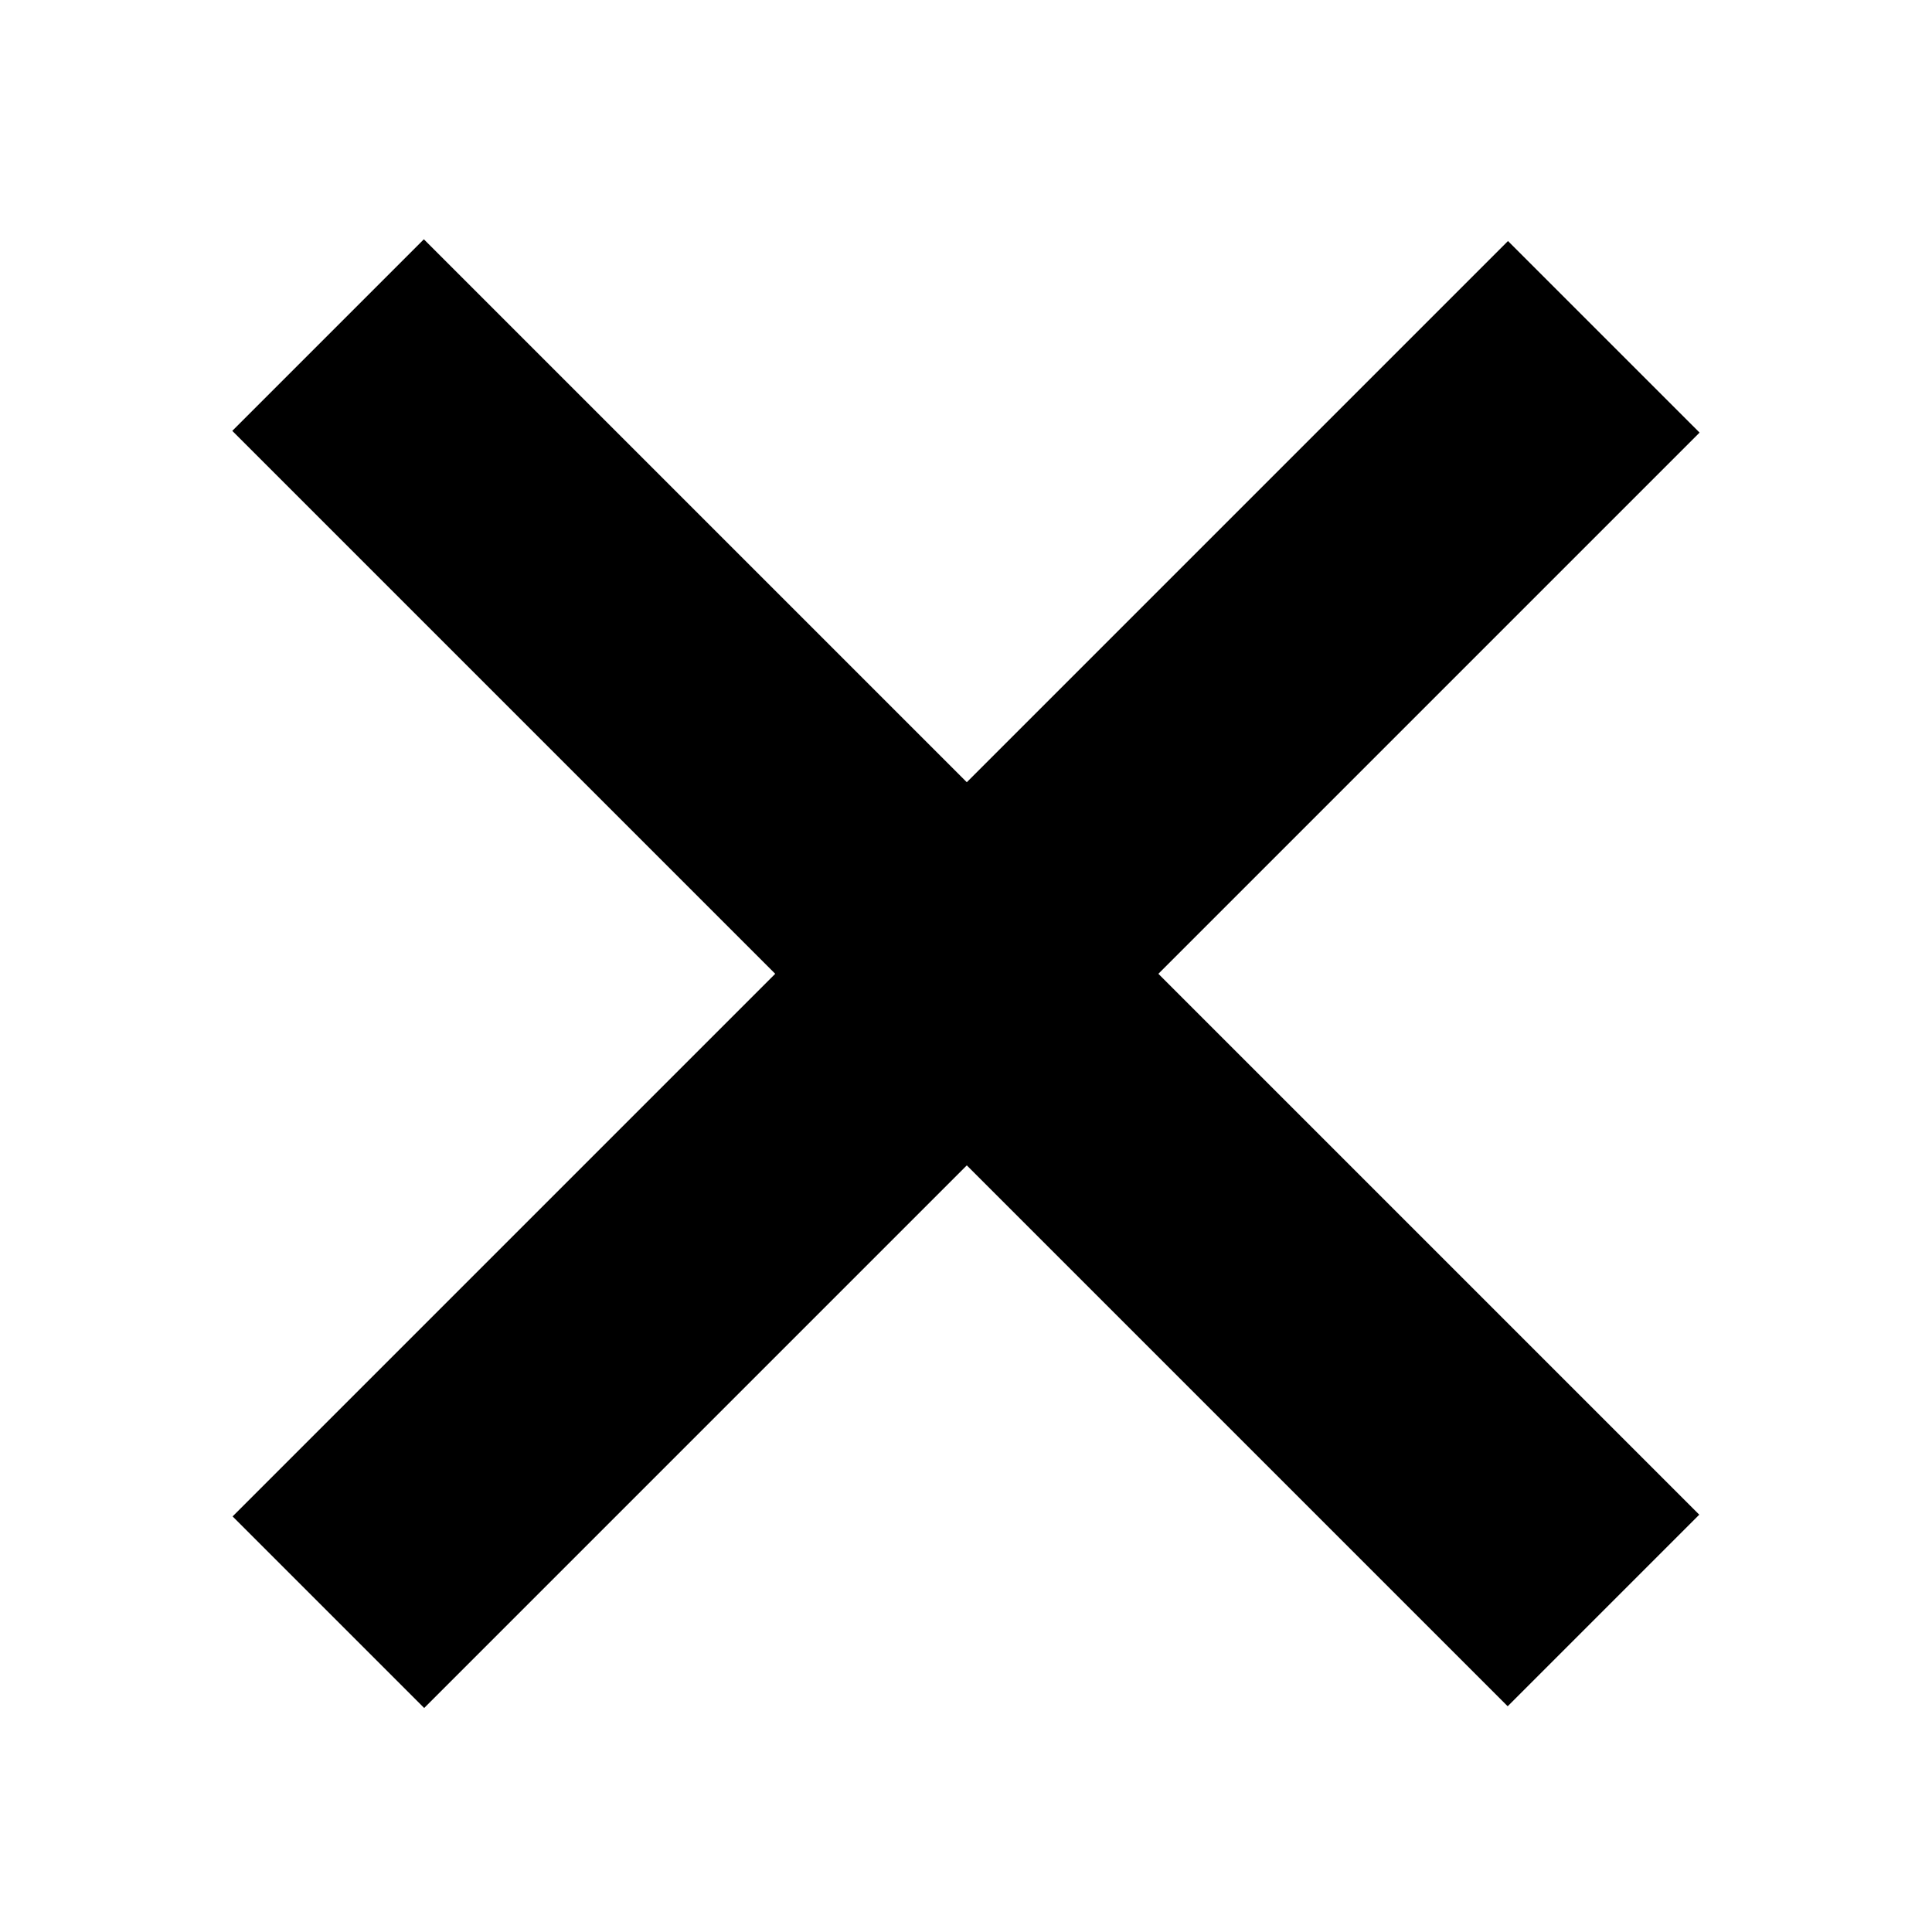
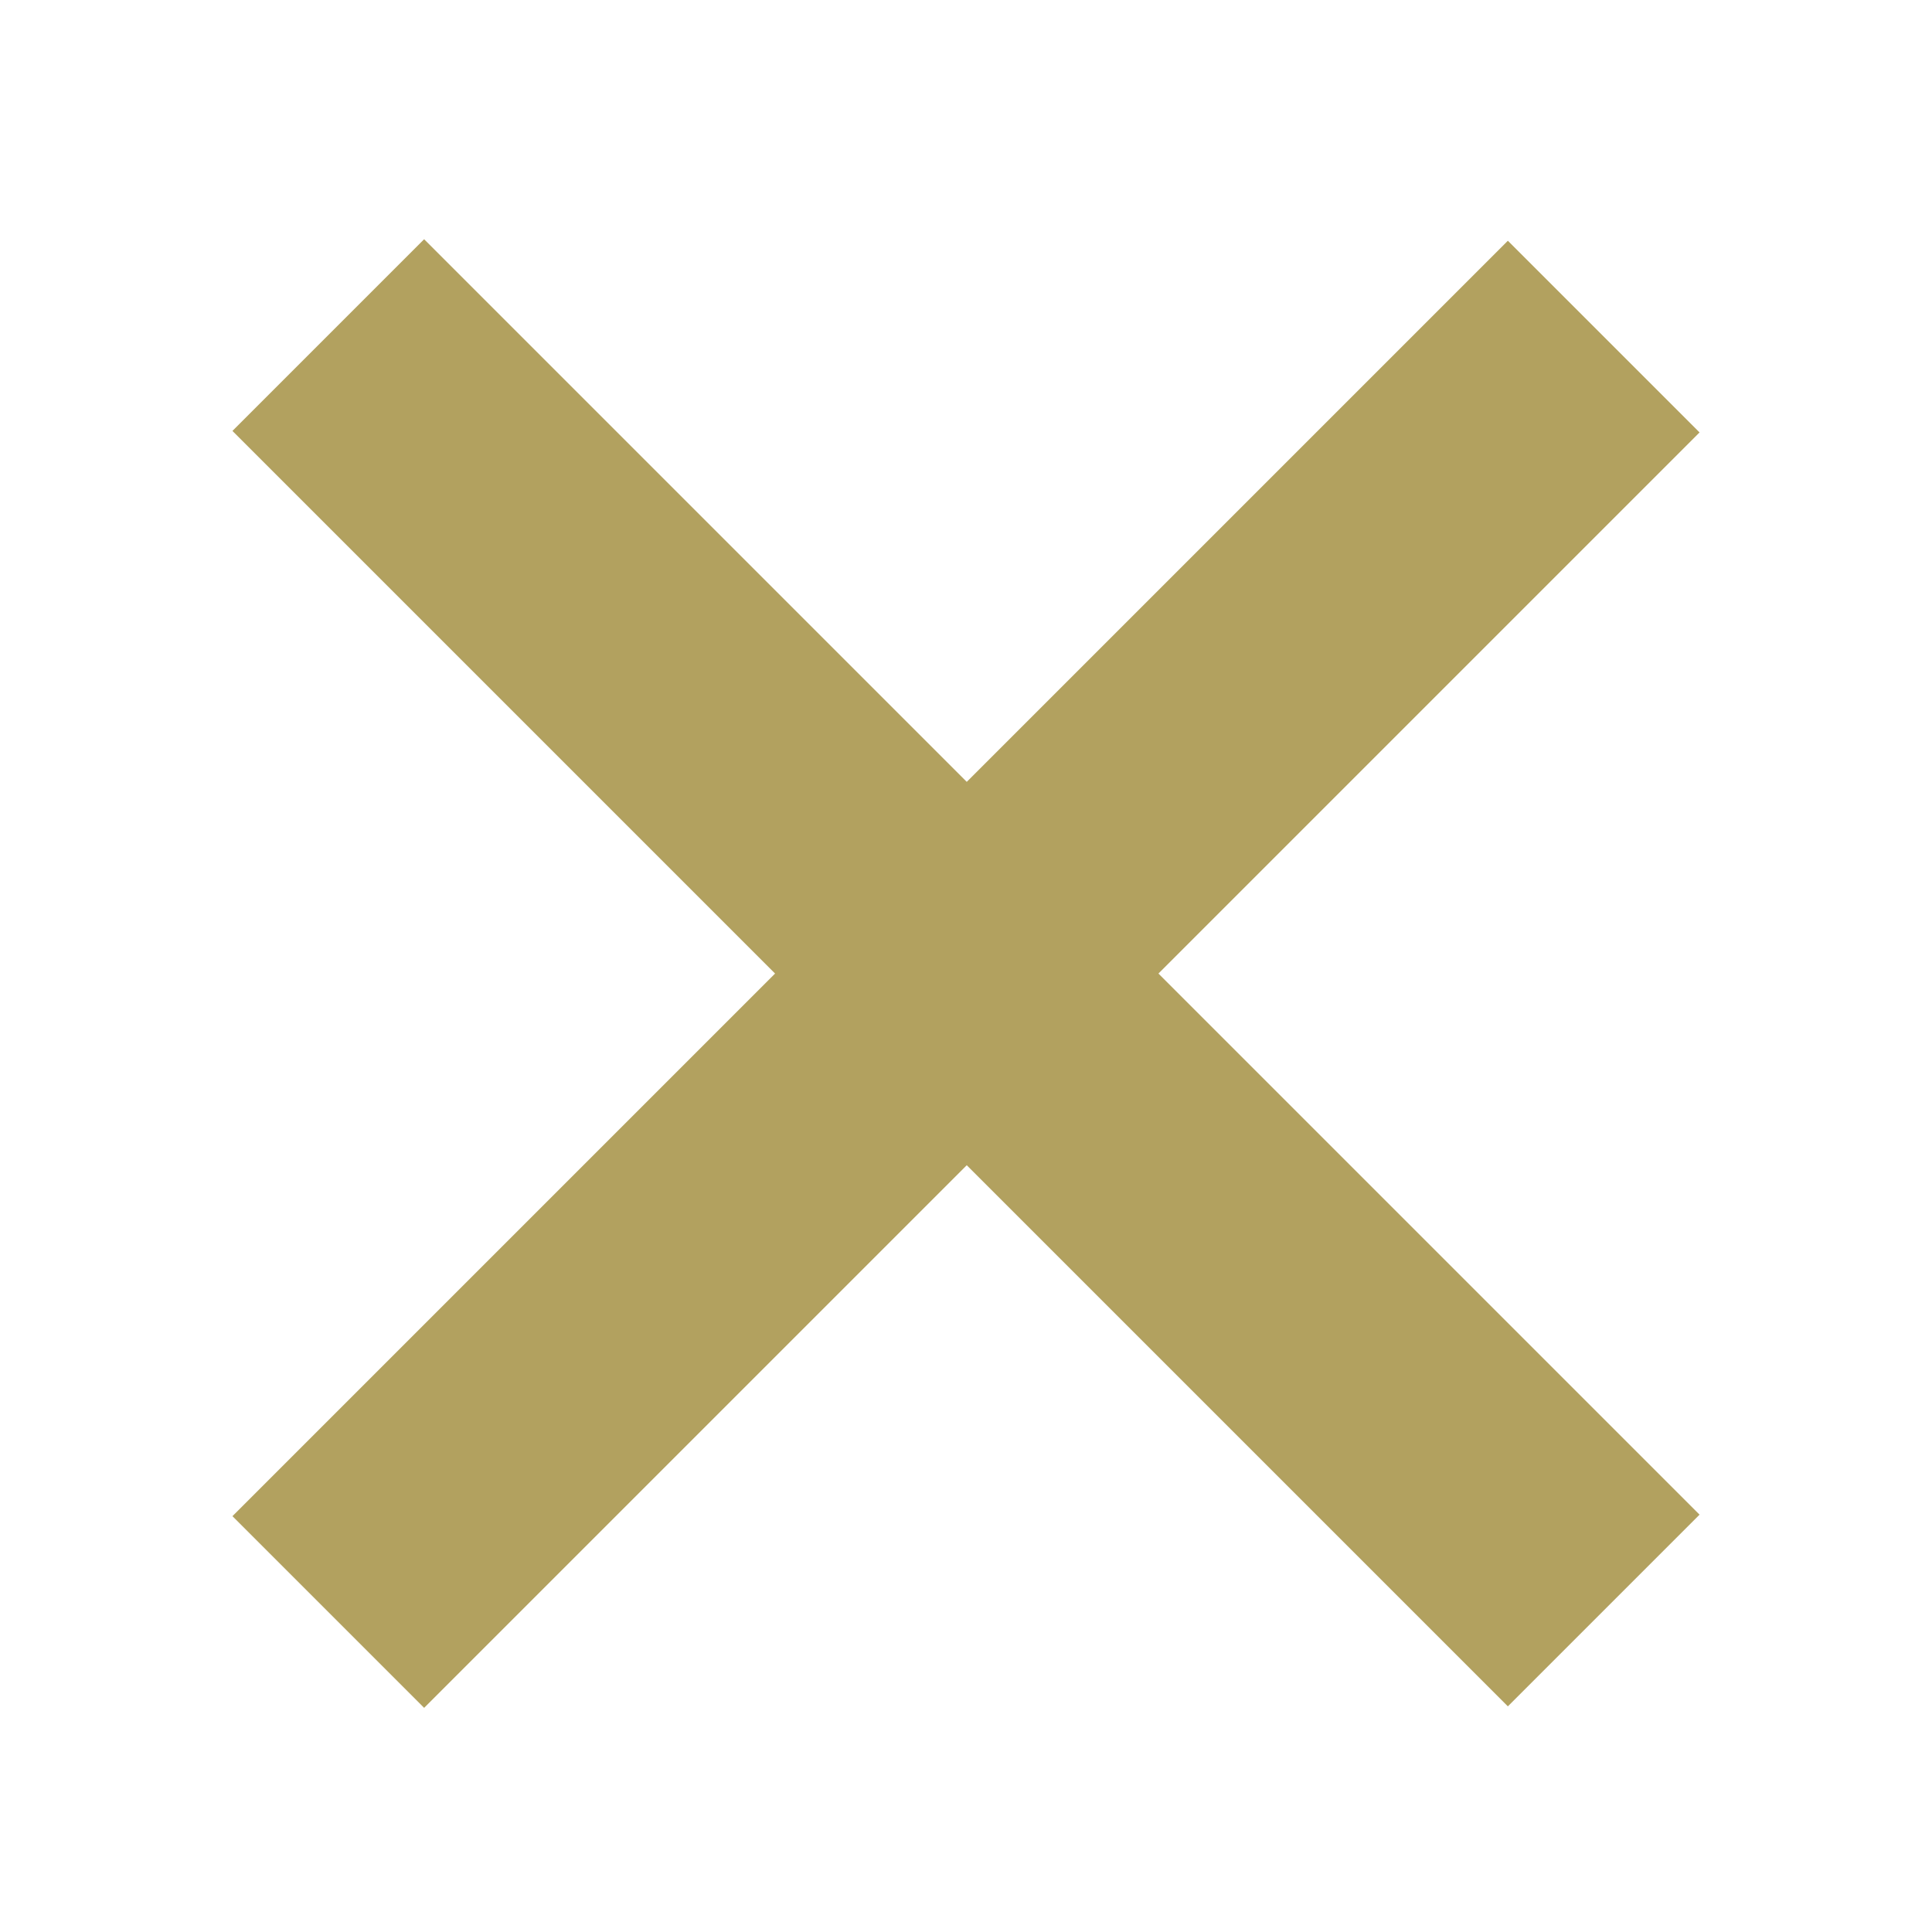
- <svg xmlns="http://www.w3.org/2000/svg" viewBox="0 0 256 256" enable-background="new 0 0 256 256">
-   <path d="M199.776 226.088l-168.997-168.997 25.385-25.385 168.997 168.997zM225.202 57.321l-168.997 168.997-25.385-25.385 168.997-168.997z" />
+ <svg xmlns="http://www.w3.org/2000/svg" version="1.1" id="Layer_1" x="0px" y="0px" viewBox="0 0 256 256" style="enable-background:new 0 0 256 256;" xml:space="preserve">
+   <style type="text/css">
+ 	.st0{fill:#B2A15F;}
+ </style>
+   <path class="st0" d="M199.8,226.1l-169-169l25.4-25.4l169,169L199.8,226.1z M225.2,57.3l-169,169l-25.4-25.4l169-169L225.2,57.3z" />
+   <rect x="74.7" y="111.9" transform="matrix(-0.7071 -0.7071 0.7071 -0.7071 40.7843 346.8355)" class="st0" width="35" height="106.2" />
</svg>
